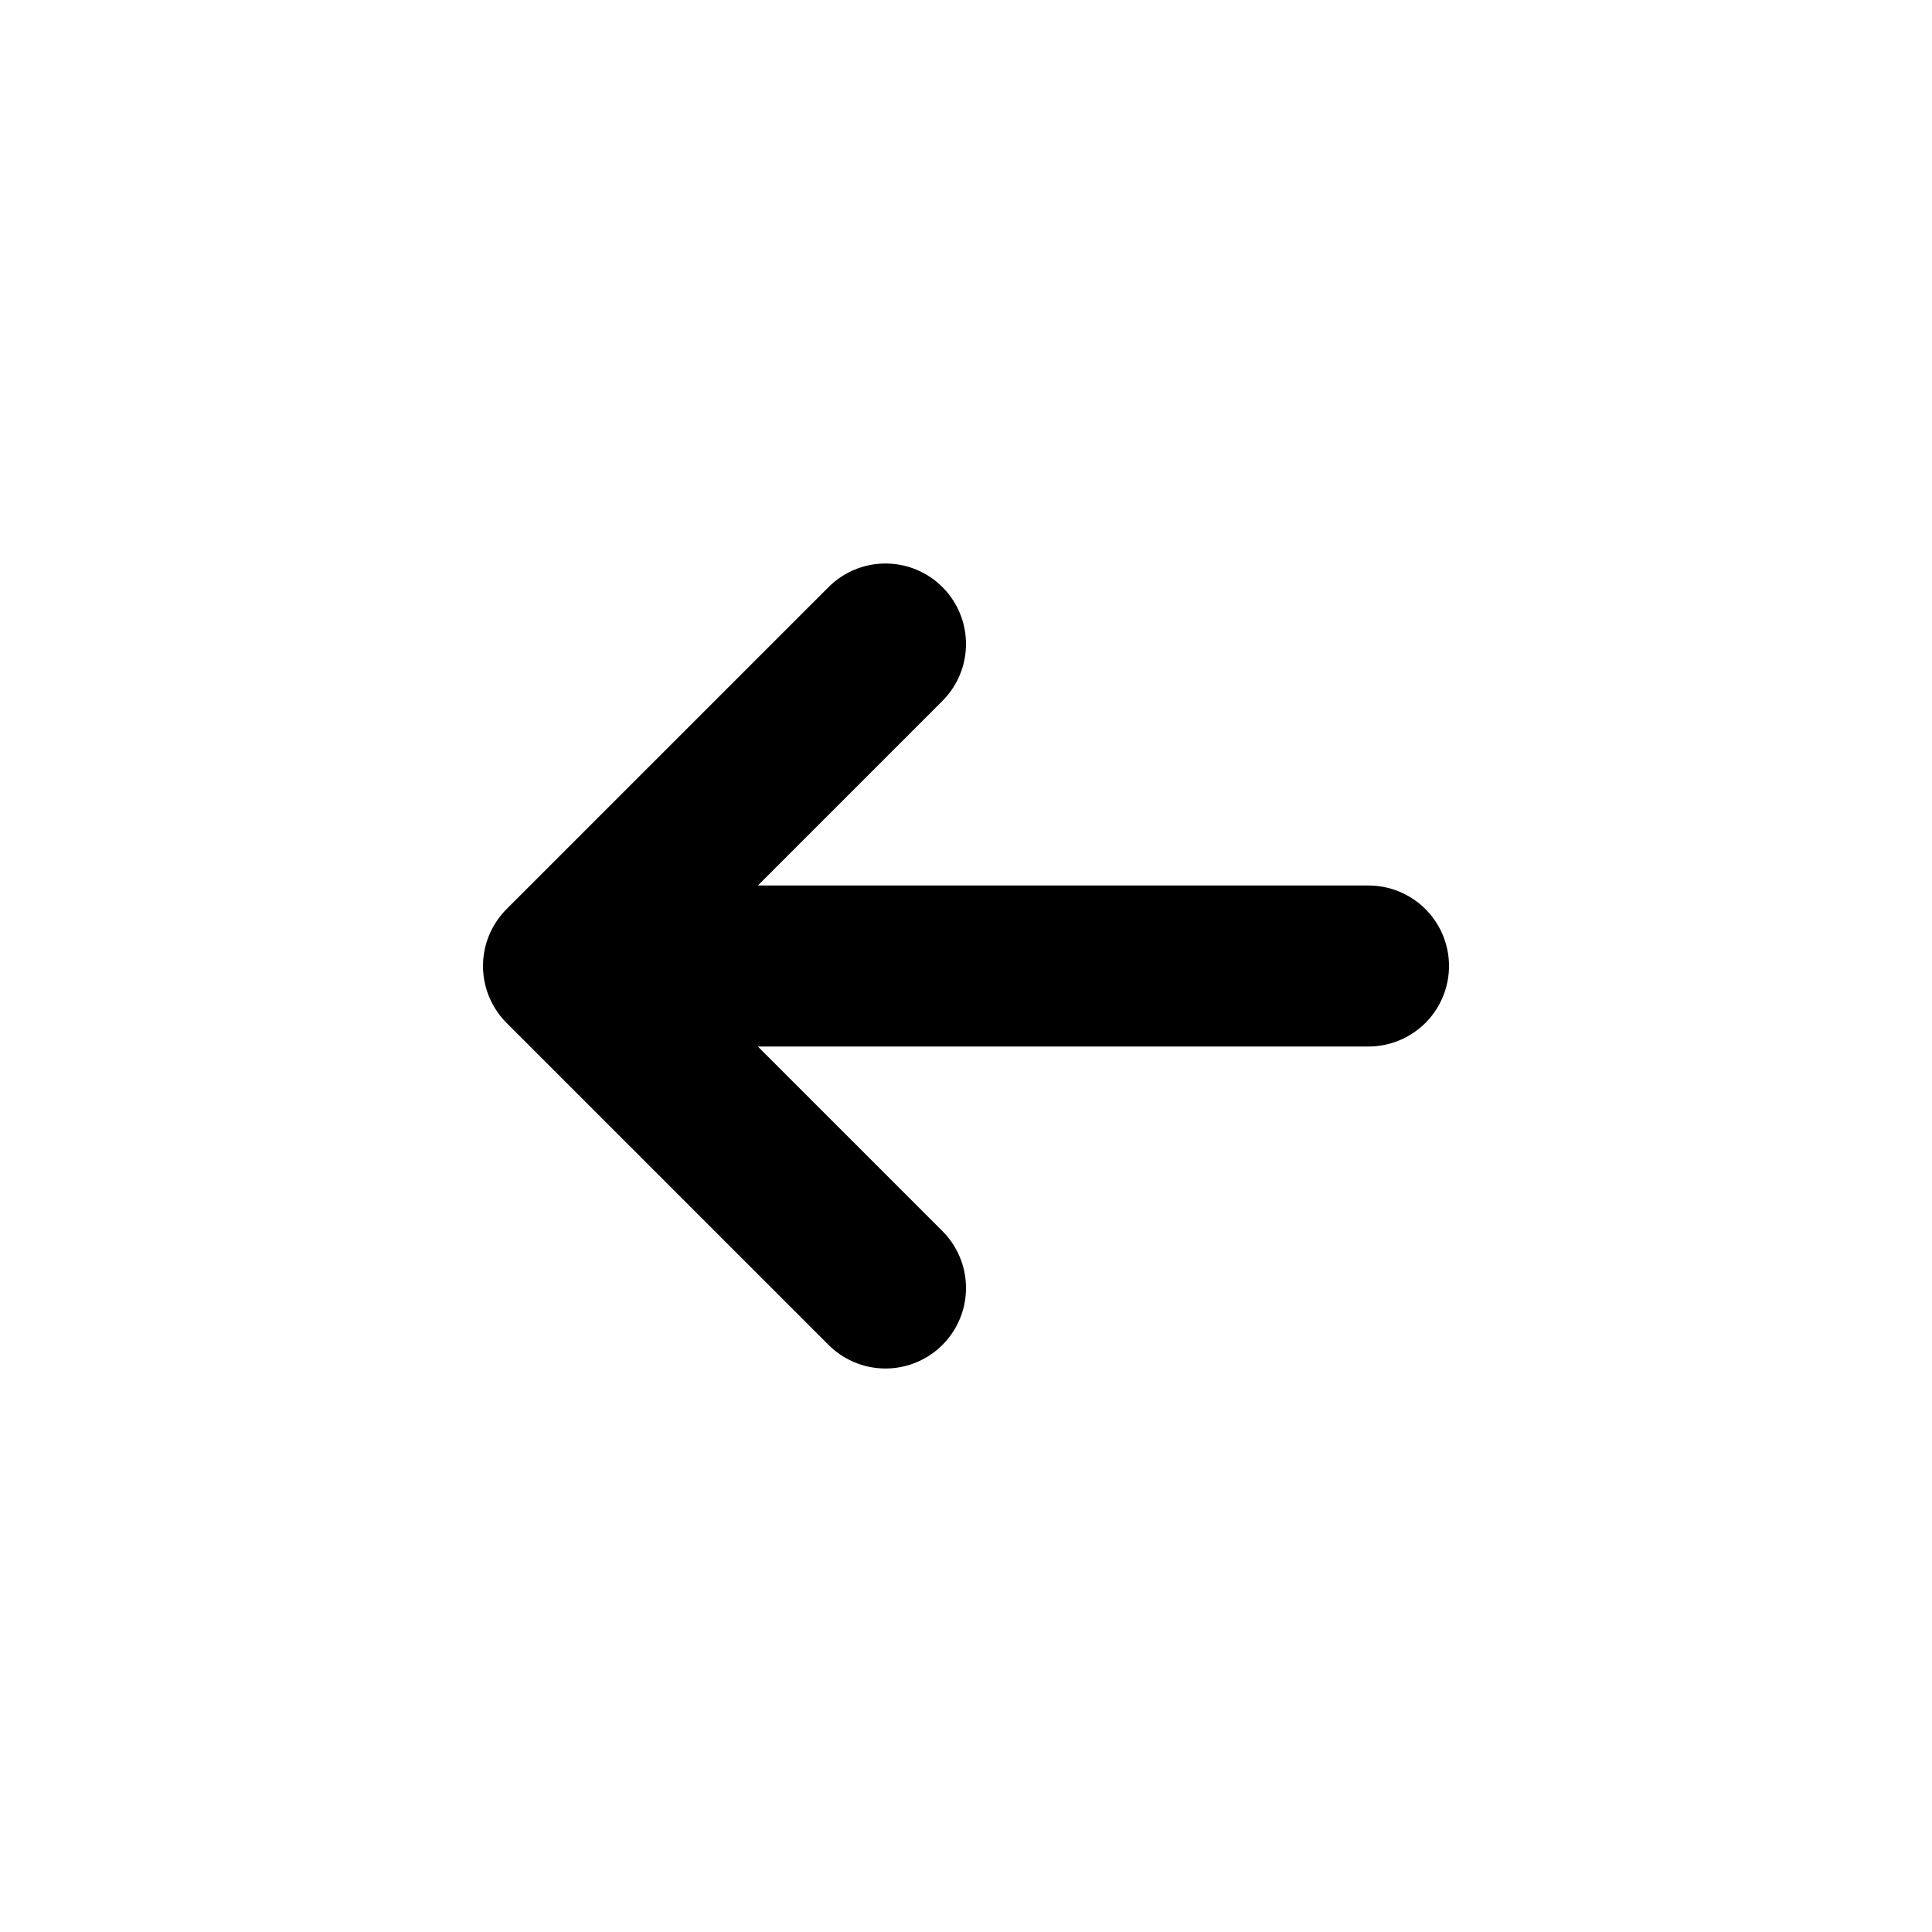
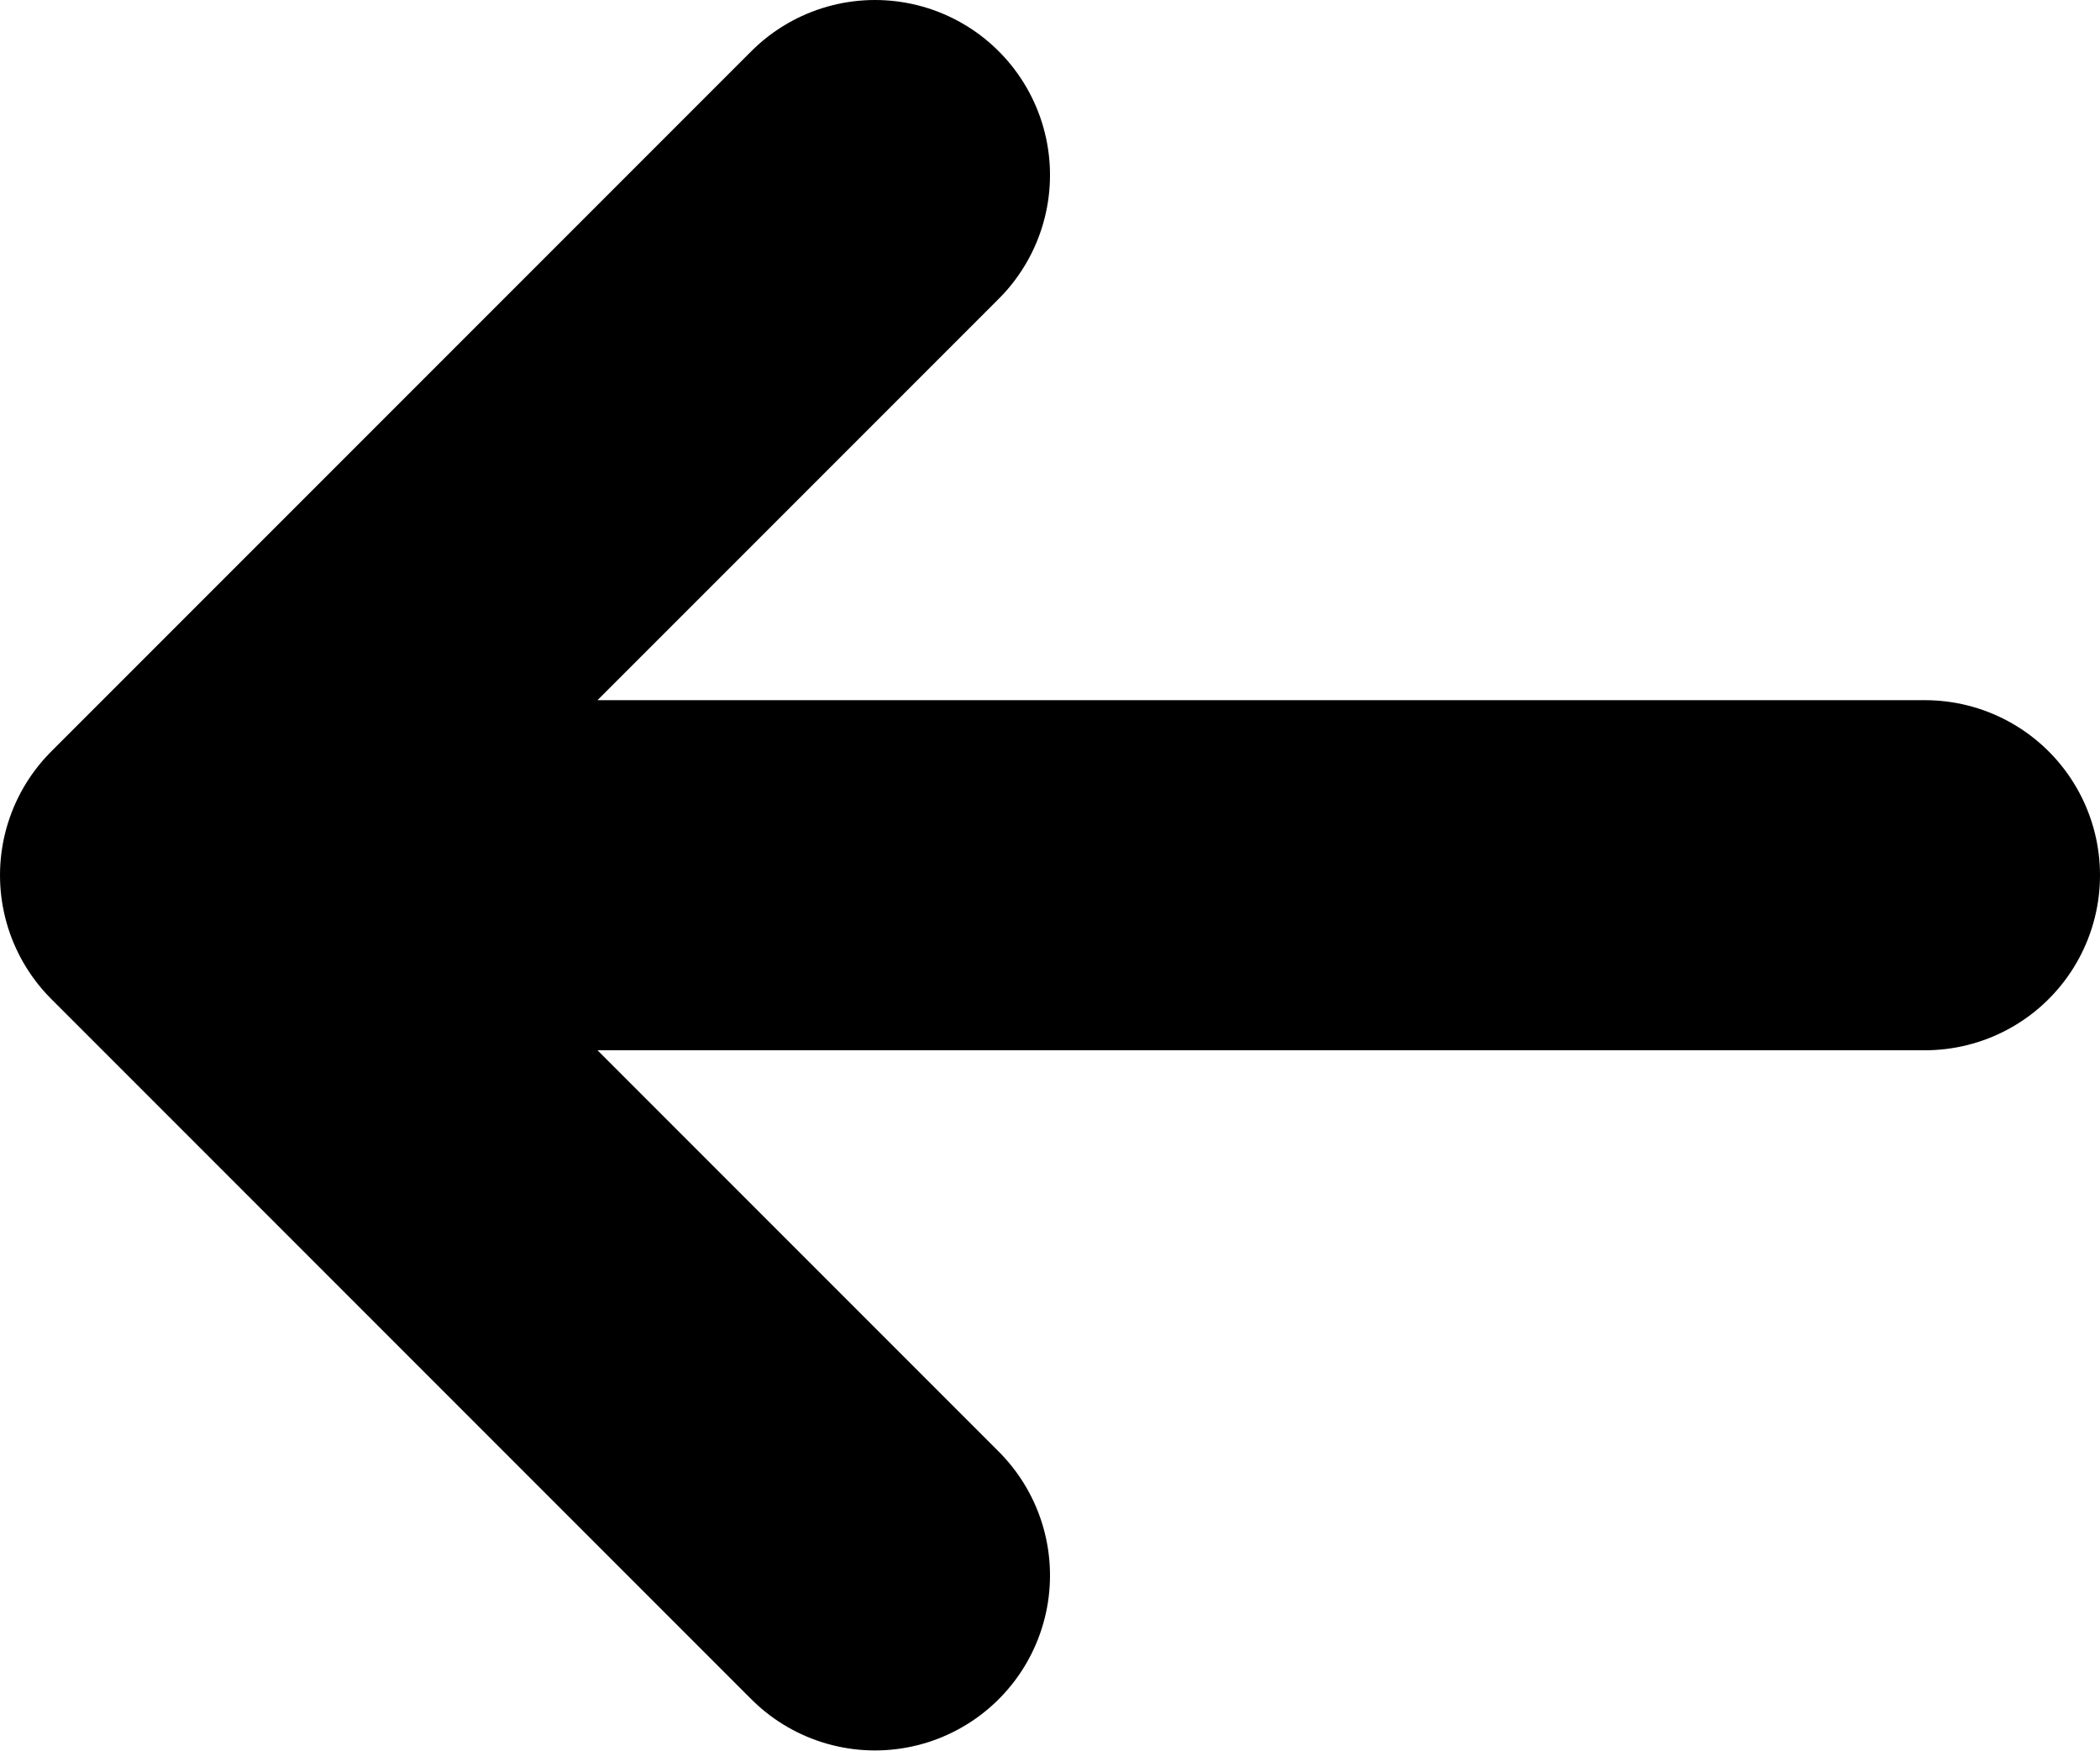
- <svg xmlns="http://www.w3.org/2000/svg" width="800px" height="800px" viewBox="0 0 24 24" fill="none">
-   <g id="Arrow / Arrow_Left_SM">
-     <path id="Vector" d="M17 12H7M7 12L11 16M7 12L11 8" stroke="#000000" stroke-width="2" stroke-linecap="round" stroke-linejoin="round" />
+ <svg xmlns="http://www.w3.org/2000/svg" width="400" height="333.333" viewBox="0 0 12 10" fill="none" version="1.1" id="svg1">
+   <defs id="defs1" />
+   <g id="Arrow / Arrow_Left_SM" transform="translate(-6,-7)">
+     <path id="Vector" d="M 17,12 H 7 m 0,0 4,4 M 7,12 11,8" stroke="#000000" stroke-width="2" stroke-linecap="round" stroke-linejoin="round" />
  </g>
</svg>
